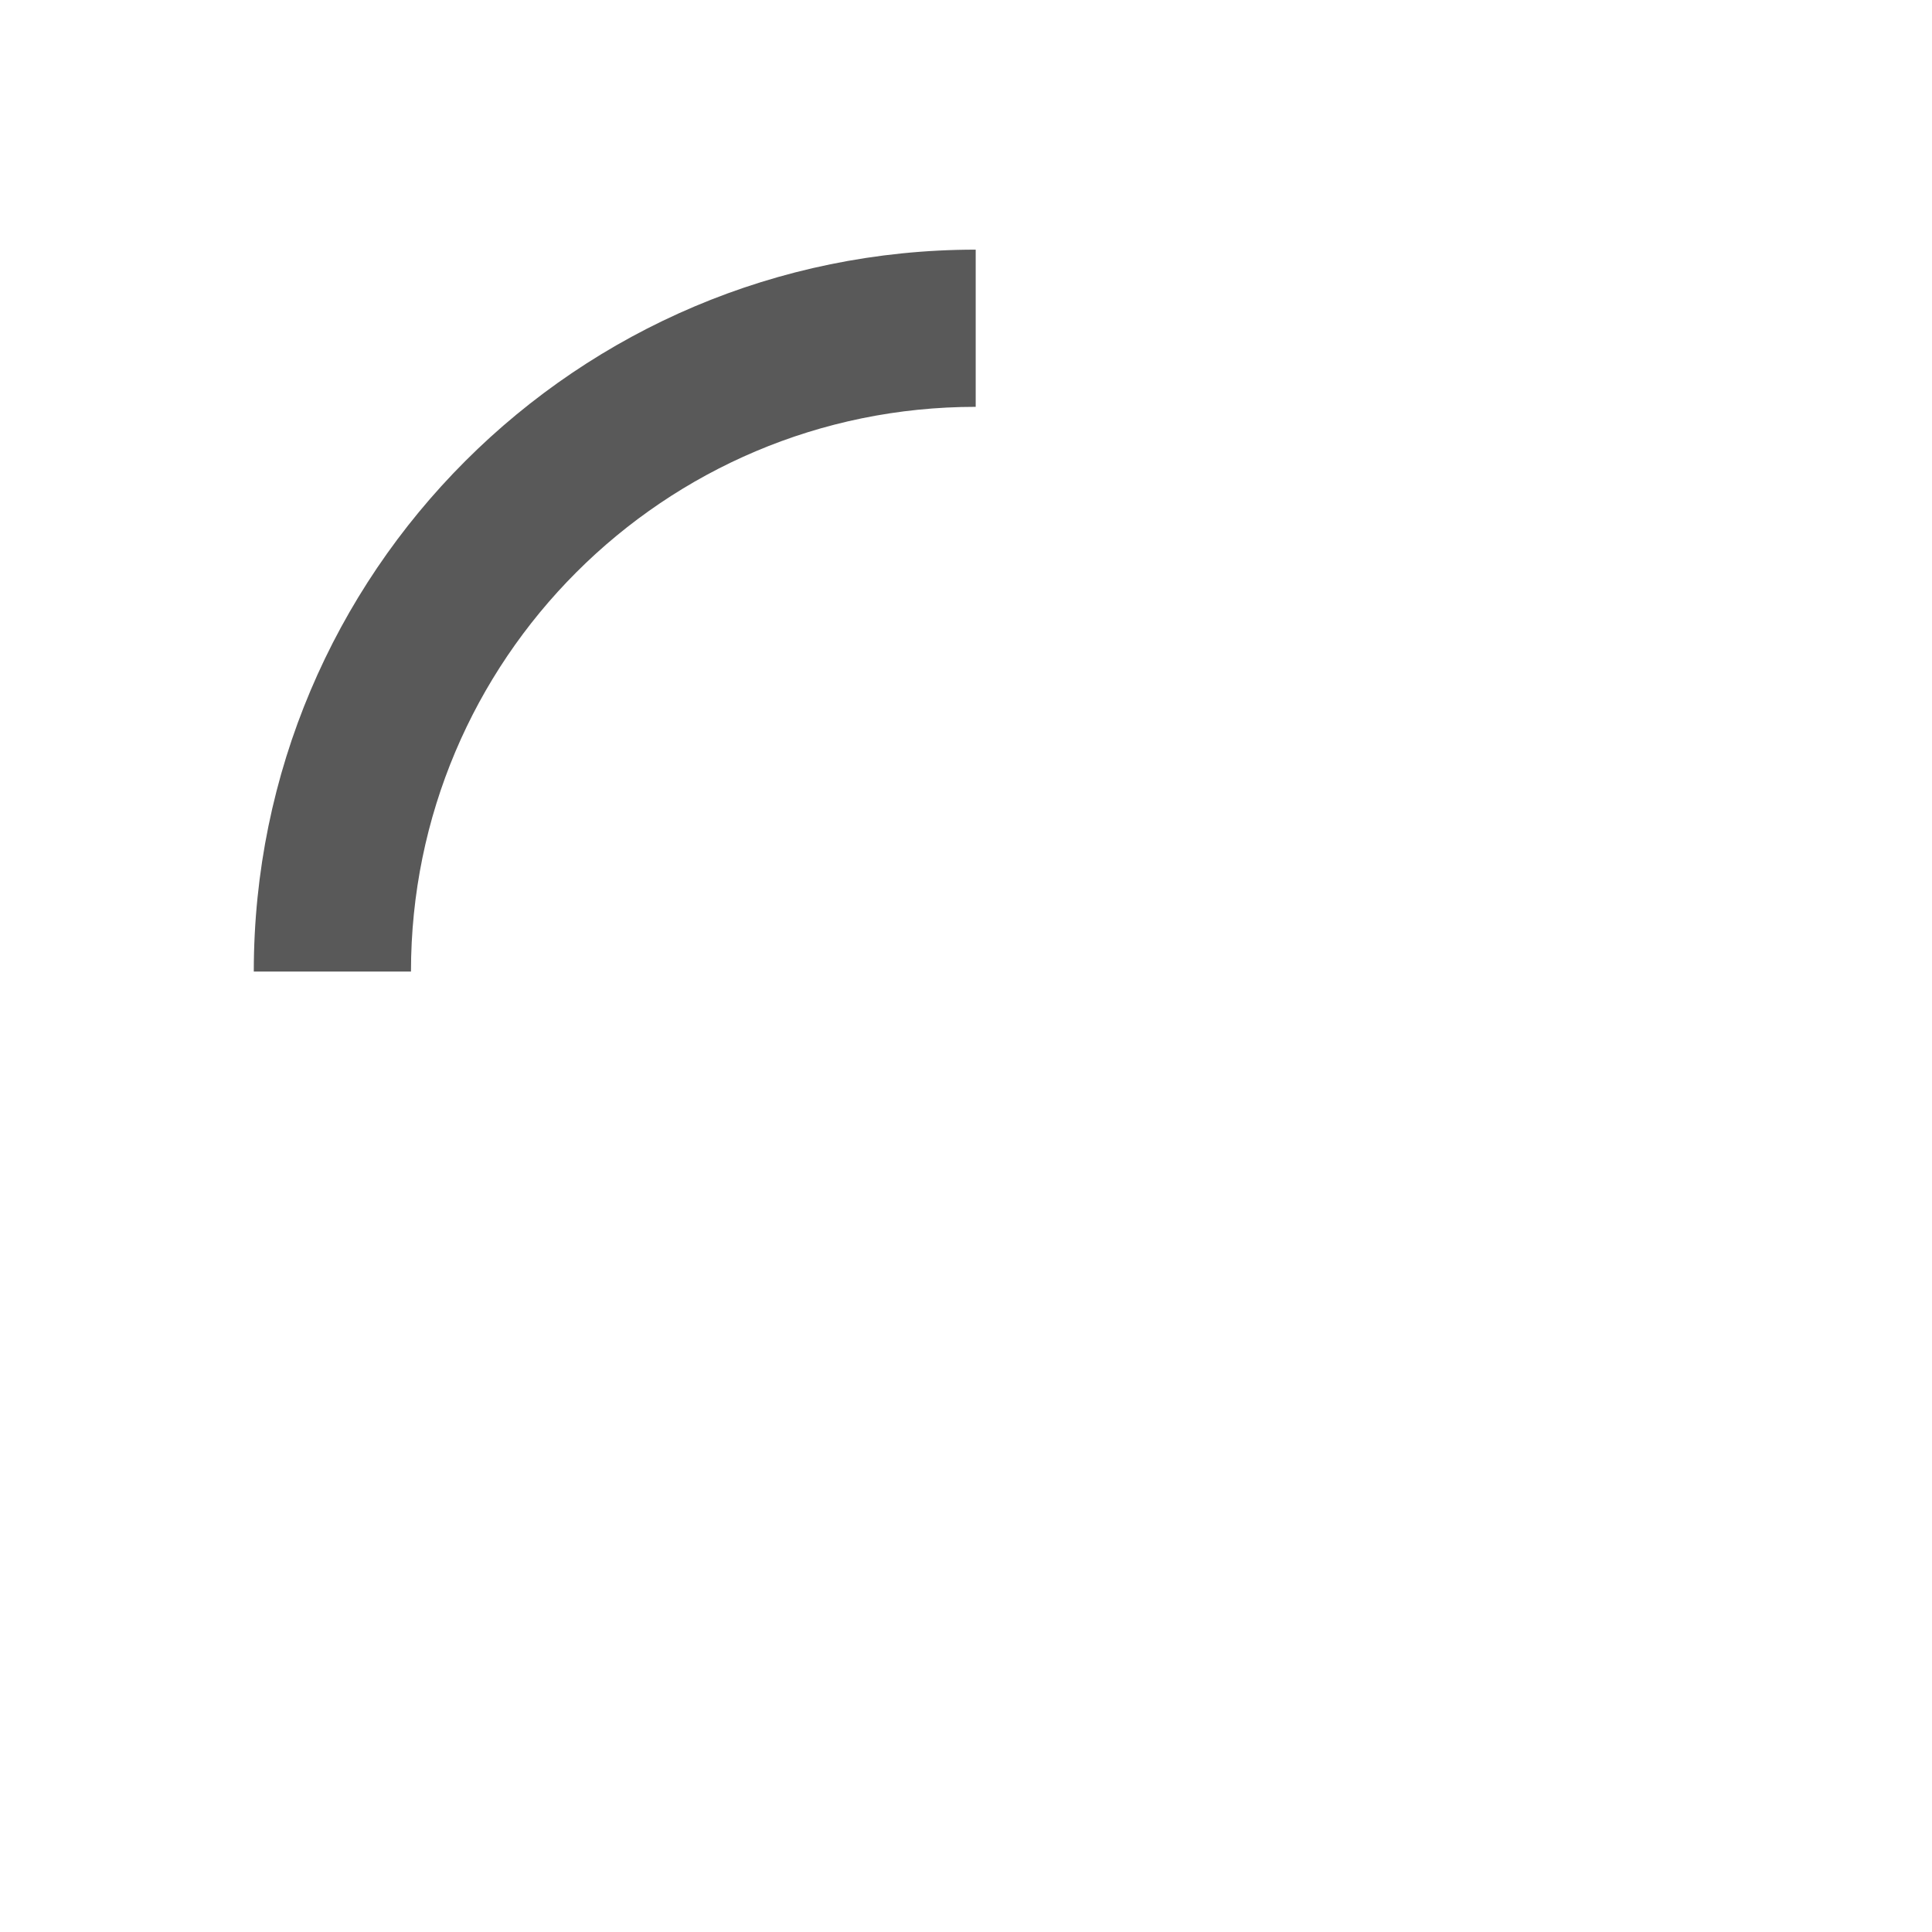
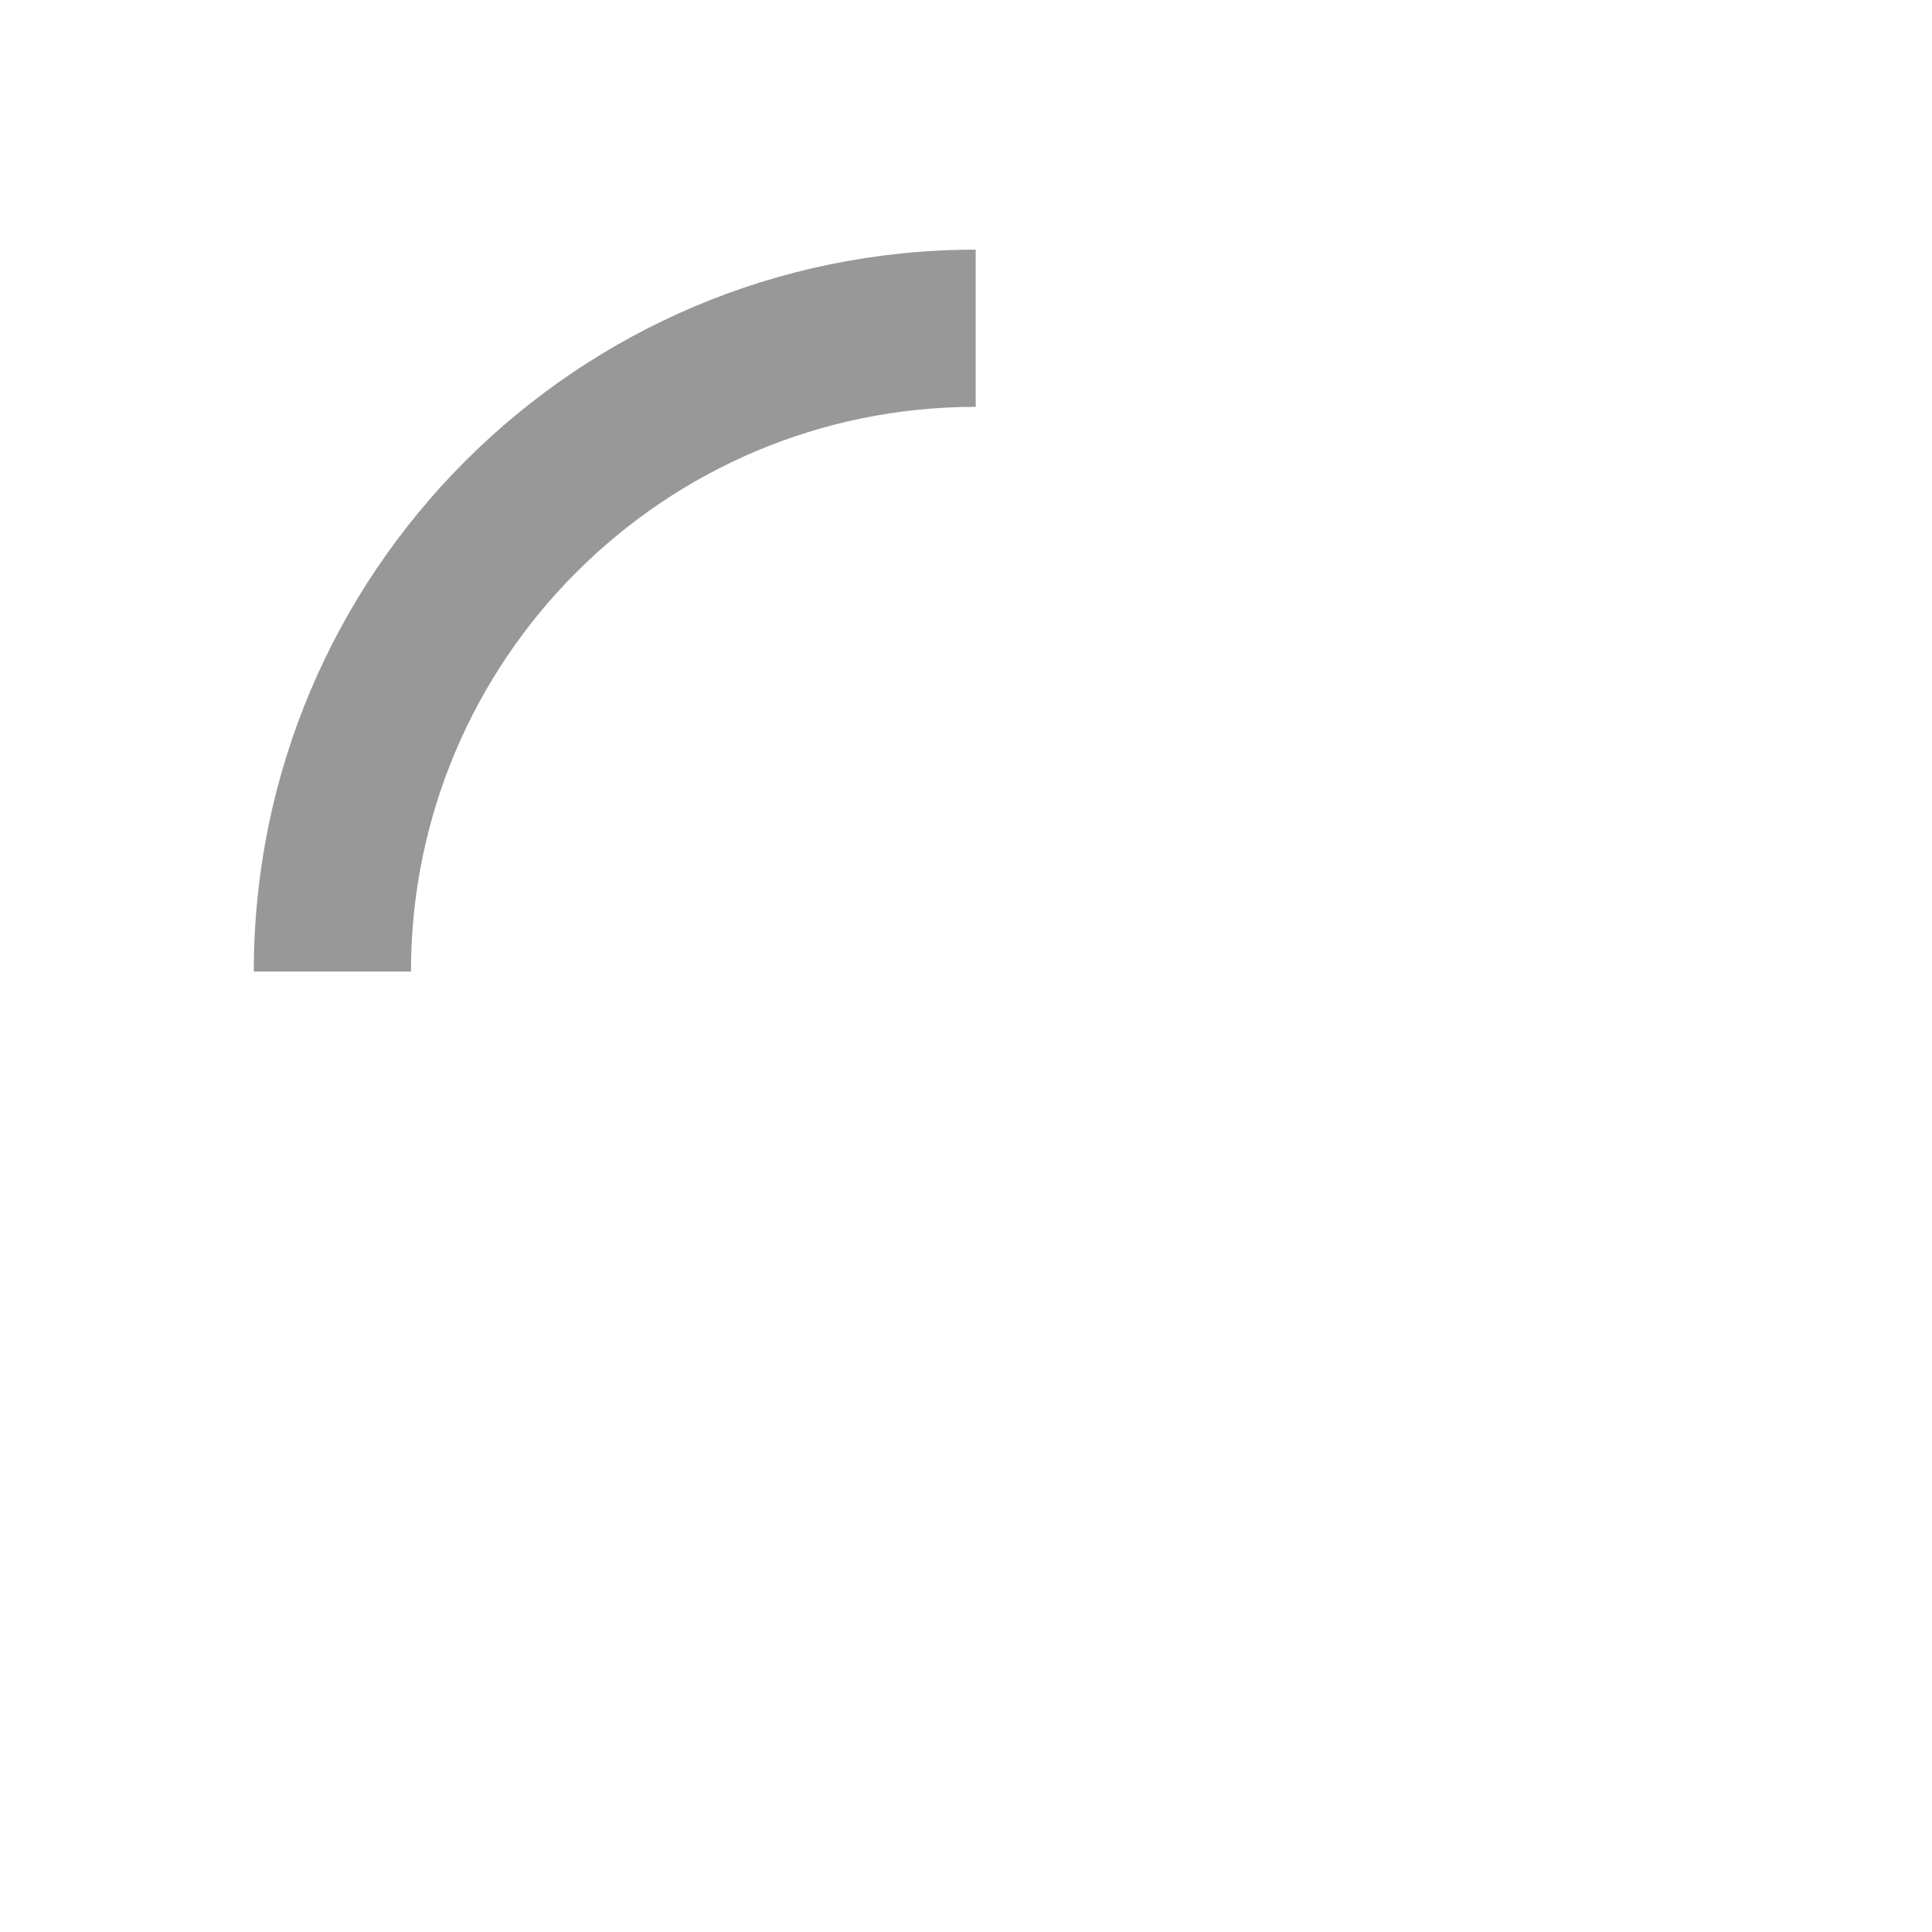
<svg xmlns="http://www.w3.org/2000/svg" version="1.1" id="loader-1" x="0px" y="0px" width="40px" height="40px" viewBox="0 0 50 50" style="enable-background:new 0 0 50 50;" xml:space="preserve">
-   <path fill="#595959" d="M25.251,6.461c-10.318,0-18.683,8.365-18.683,18.683h4.068c0-8.071,6.543-14.615,14.615-14.615V6.461z">
+   <path fill="#989898" d="M25.251,6.461c-10.318,0-18.683,8.365-18.683,18.683h4.068c0-8.071,6.543-14.615,14.615-14.615V6.461z">
    <animateTransform attributeType="xml" attributeName="transform" type="rotate" from="0 25 25" to="360 25 25" dur="0.6s" repeatCount="indefinite" />
  </path>
</svg>
